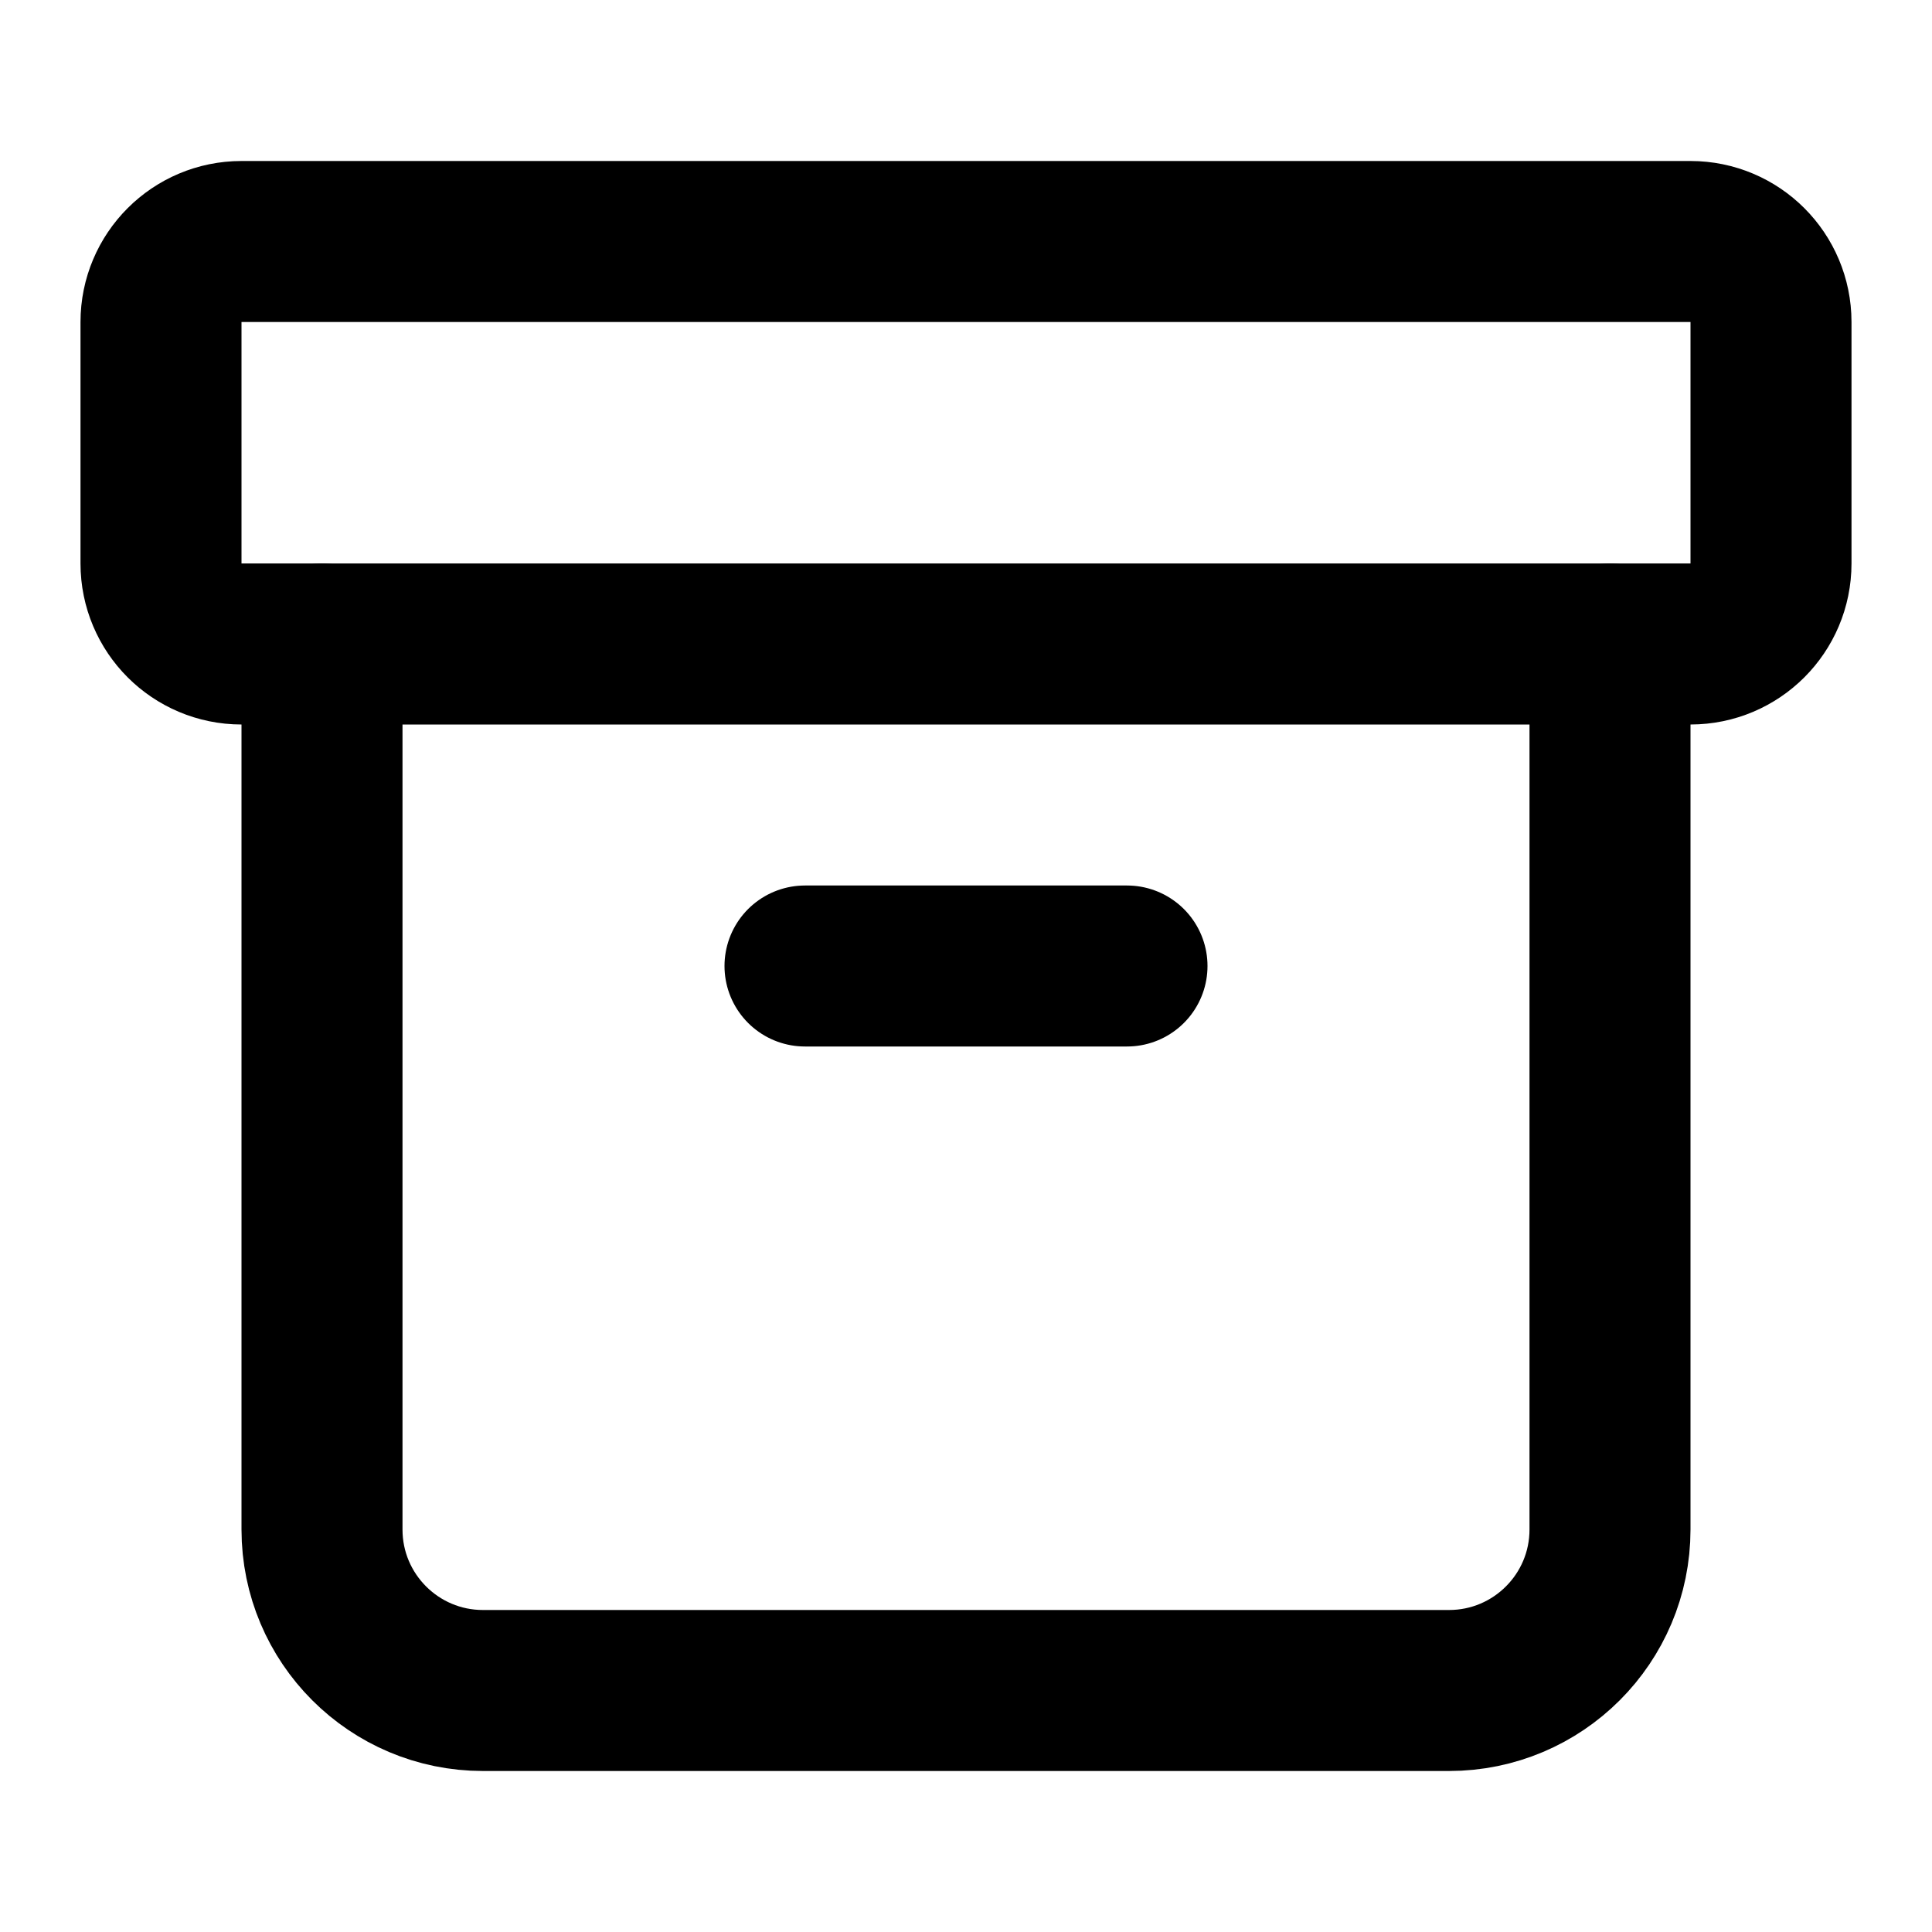
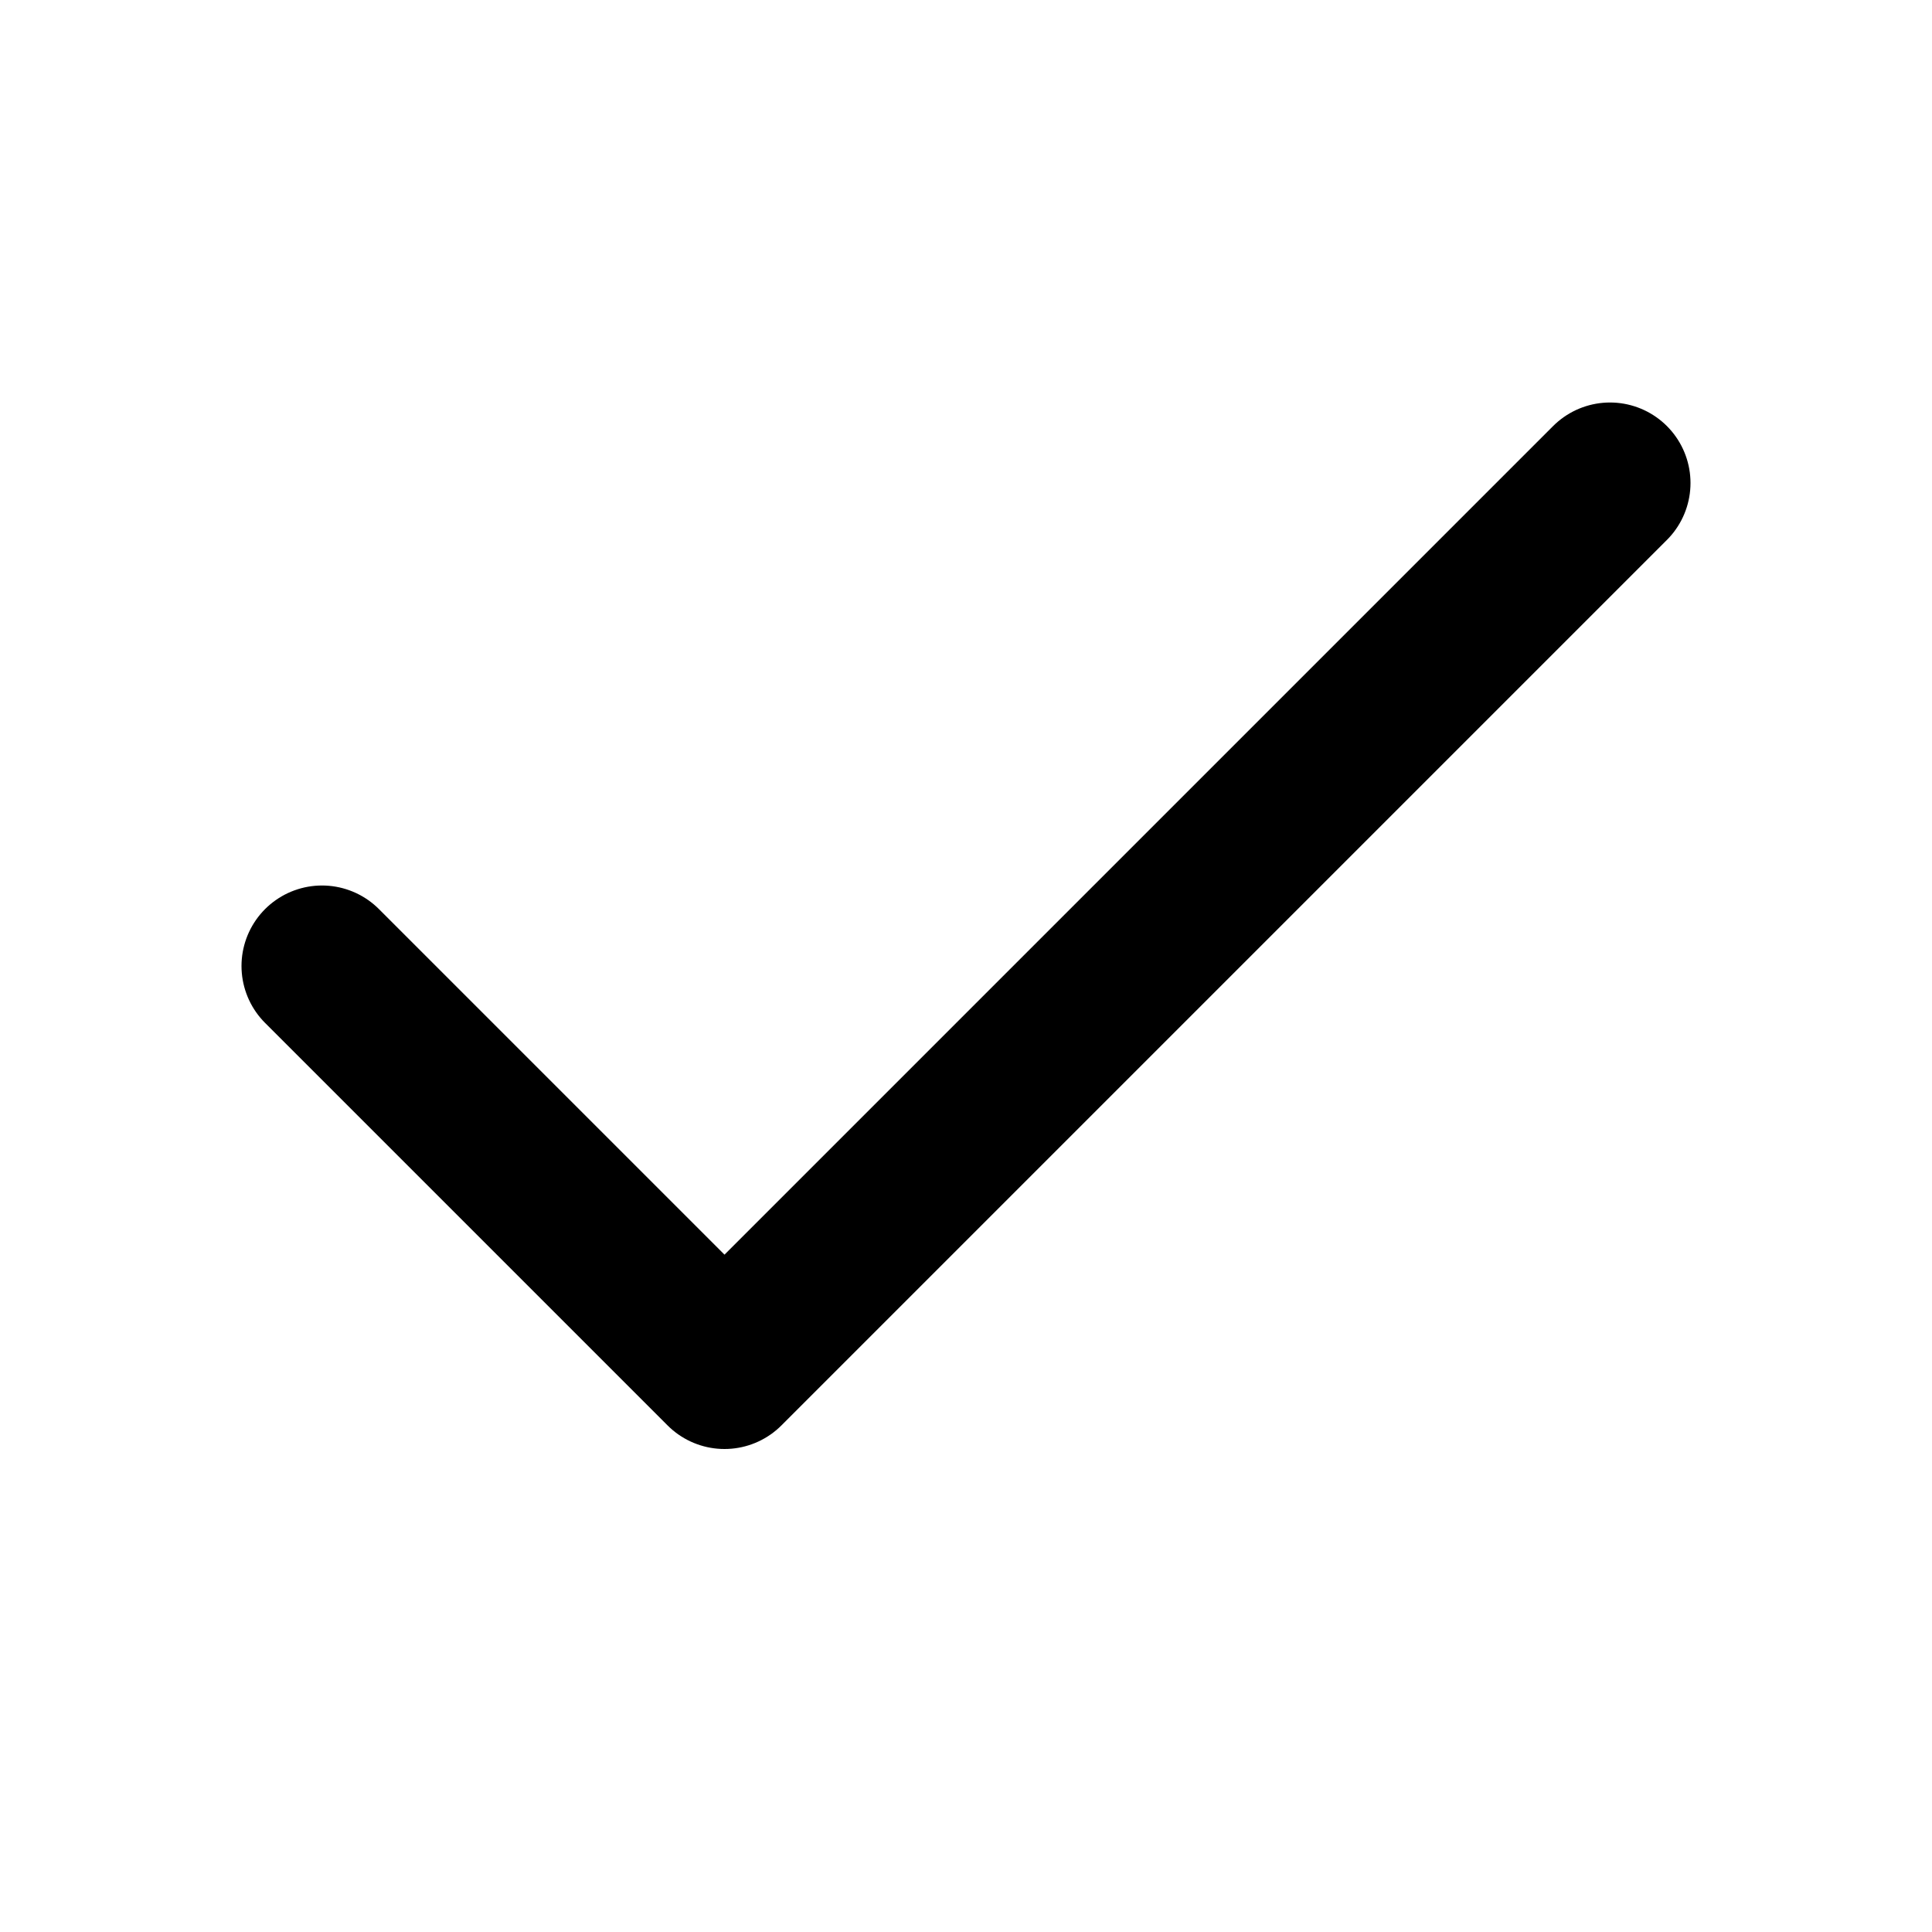
<svg xmlns="http://www.w3.org/2000/svg" width="24" height="24" viewBox="0 0 24 24" fill="none" stroke="currentColor" stroke-width="2" stroke-linecap="round" stroke-linejoin="round">
-   <rect width="20" height="5" x="2" y="3" rx="1" />
-   <path d="M4 8v11a2 2 0 0 0 2 2h12a2 2 0 0 0 2-2V8" />
-   <path d="M10 12h4" />
+   <path d="M20 6 9 17l-5-5" />
</svg>
